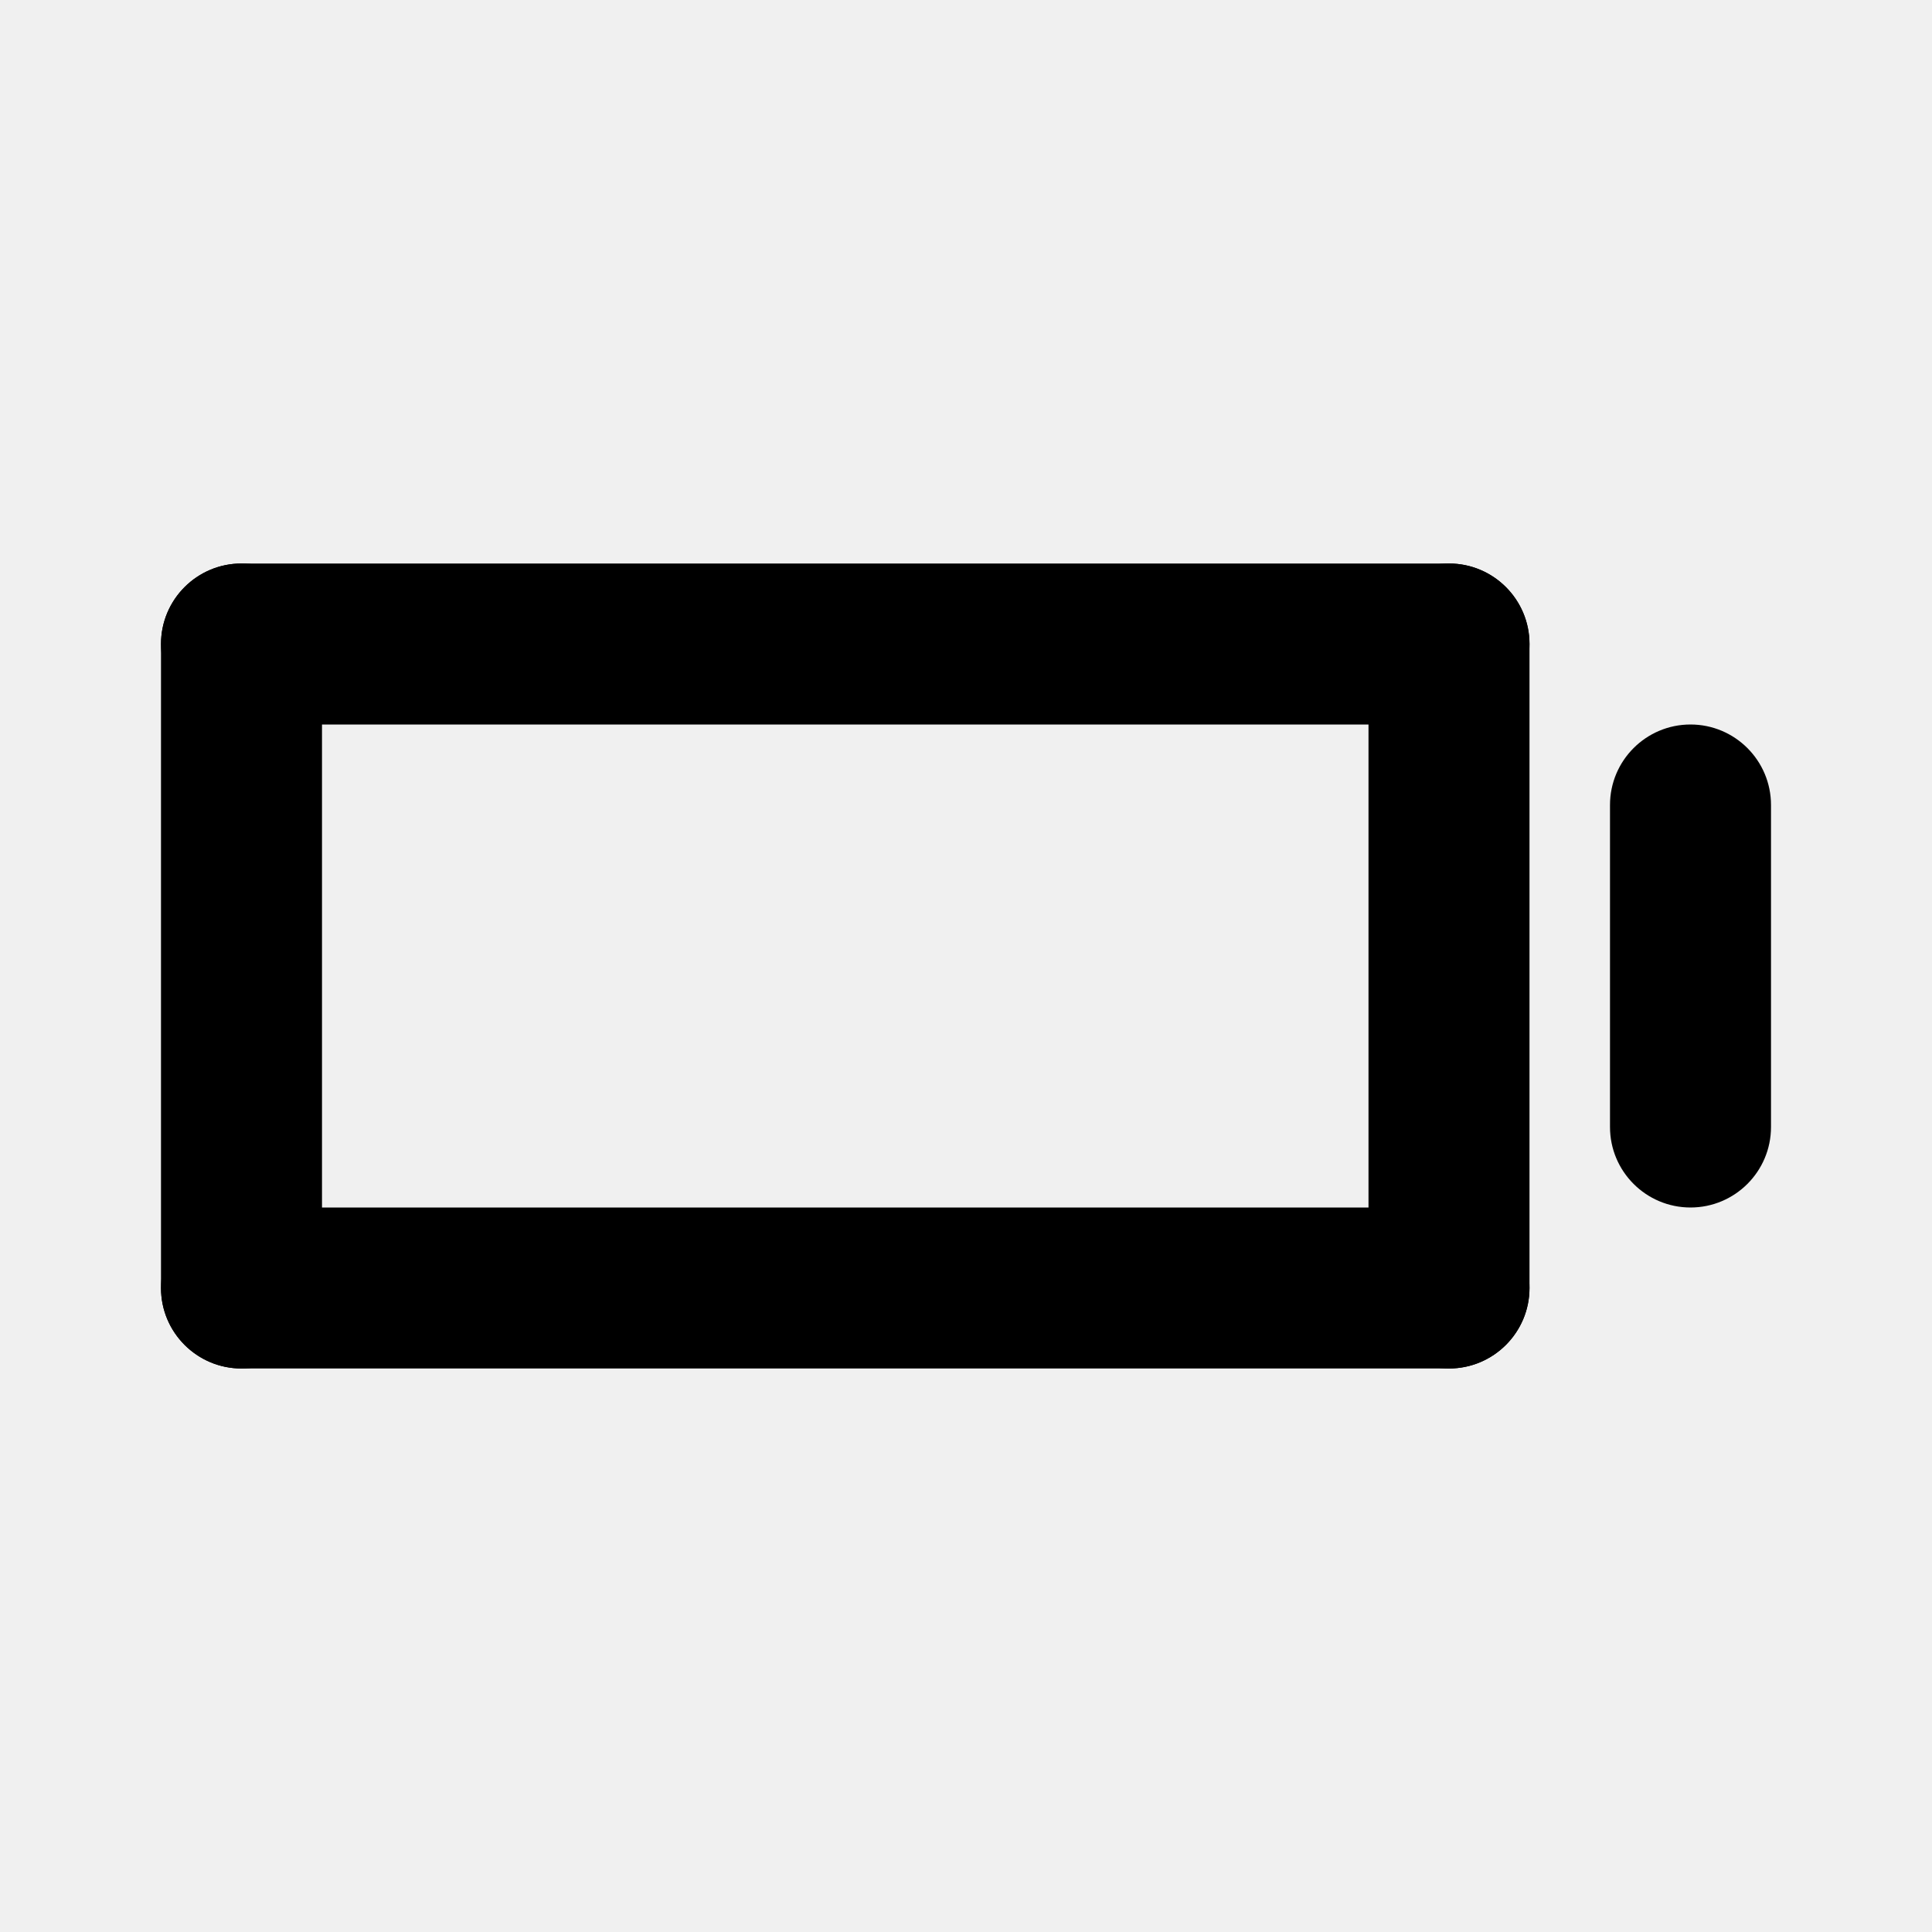
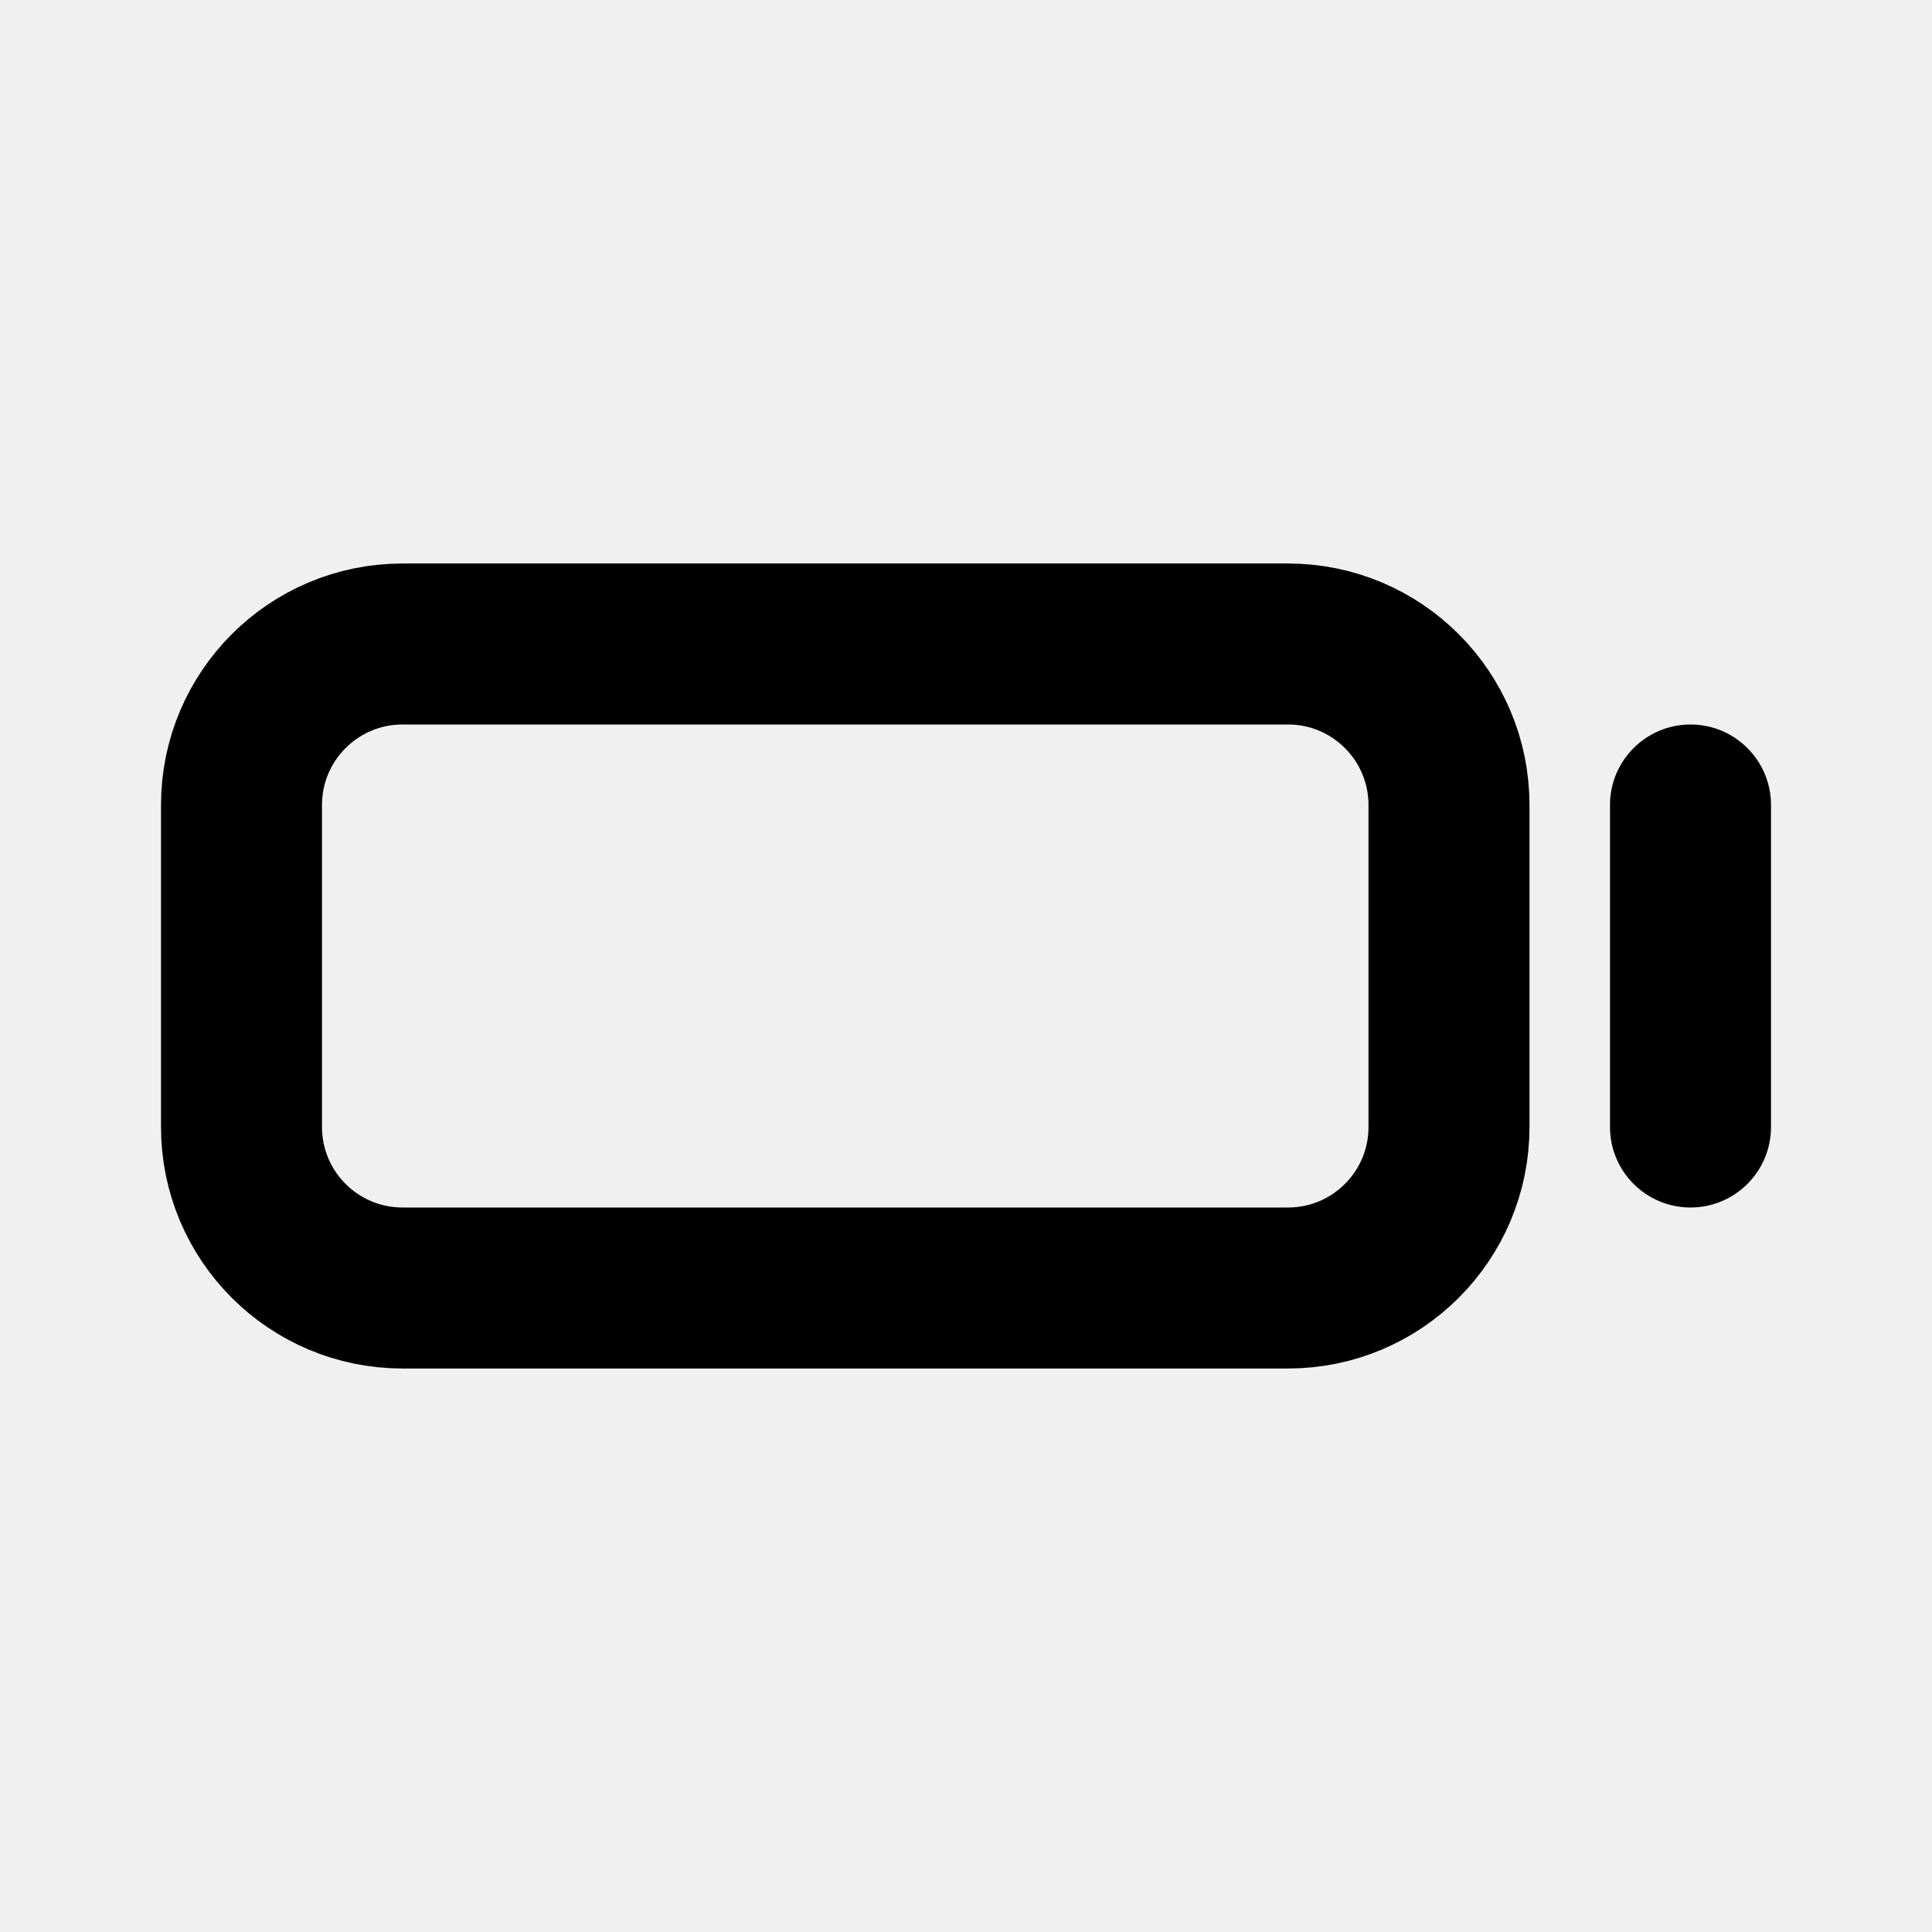
<svg xmlns="http://www.w3.org/2000/svg" width="24" height="24" viewBox="0 0 24 24" fill="none">
  <g clip-path="url(#clip0_2_244)">
-     <path d="M3 17C2.448 17 2 16.552 2 16C2 15.448 2.448 15 3 15L18 15C18.552 15 19 15.448 19 16C19 16.552 18.552 17 18 17L3 17Z" fill="black" />
-     <path d="M2 8C2 7.448 2.448 7 3 7C3.552 7 4 7.448 4 8V16C4 16.552 3.552 17 3 17C2.448 17 2 16.552 2 16L2 8Z" fill="black" />
-     <path d="M17 8C17 7.448 17.448 7 18 7C18.552 7 19 7.448 19 8V16C19 16.552 18.552 17 18 17C17.448 17 17 16.552 17 16V8Z" fill="black" />
    <path d="M20 10C20 9.448 20.448 9 21 9C21.552 9 22 9.448 22 10V14C22 14.552 21.552 15 21 15C20.448 15 20 14.552 20 14V10Z" fill="black" />
-     <path d="M3 9C2.448 9 2 8.552 2 8C2 7.448 2.448 7 3 7L18 7C18.552 7 19 7.448 19 8C19 8.552 18.552 9 18 9L3 9Z" fill="black" />
+     <rect x="3" y="8" width="15" height="8" rx="2" stroke="black" stroke-width="2" />
  </g>
  <defs>
    <clipPath id="clip0_2_244">
      <rect width="24" height="24" fill="white" />
    </clipPath>
  </defs>
</svg>
